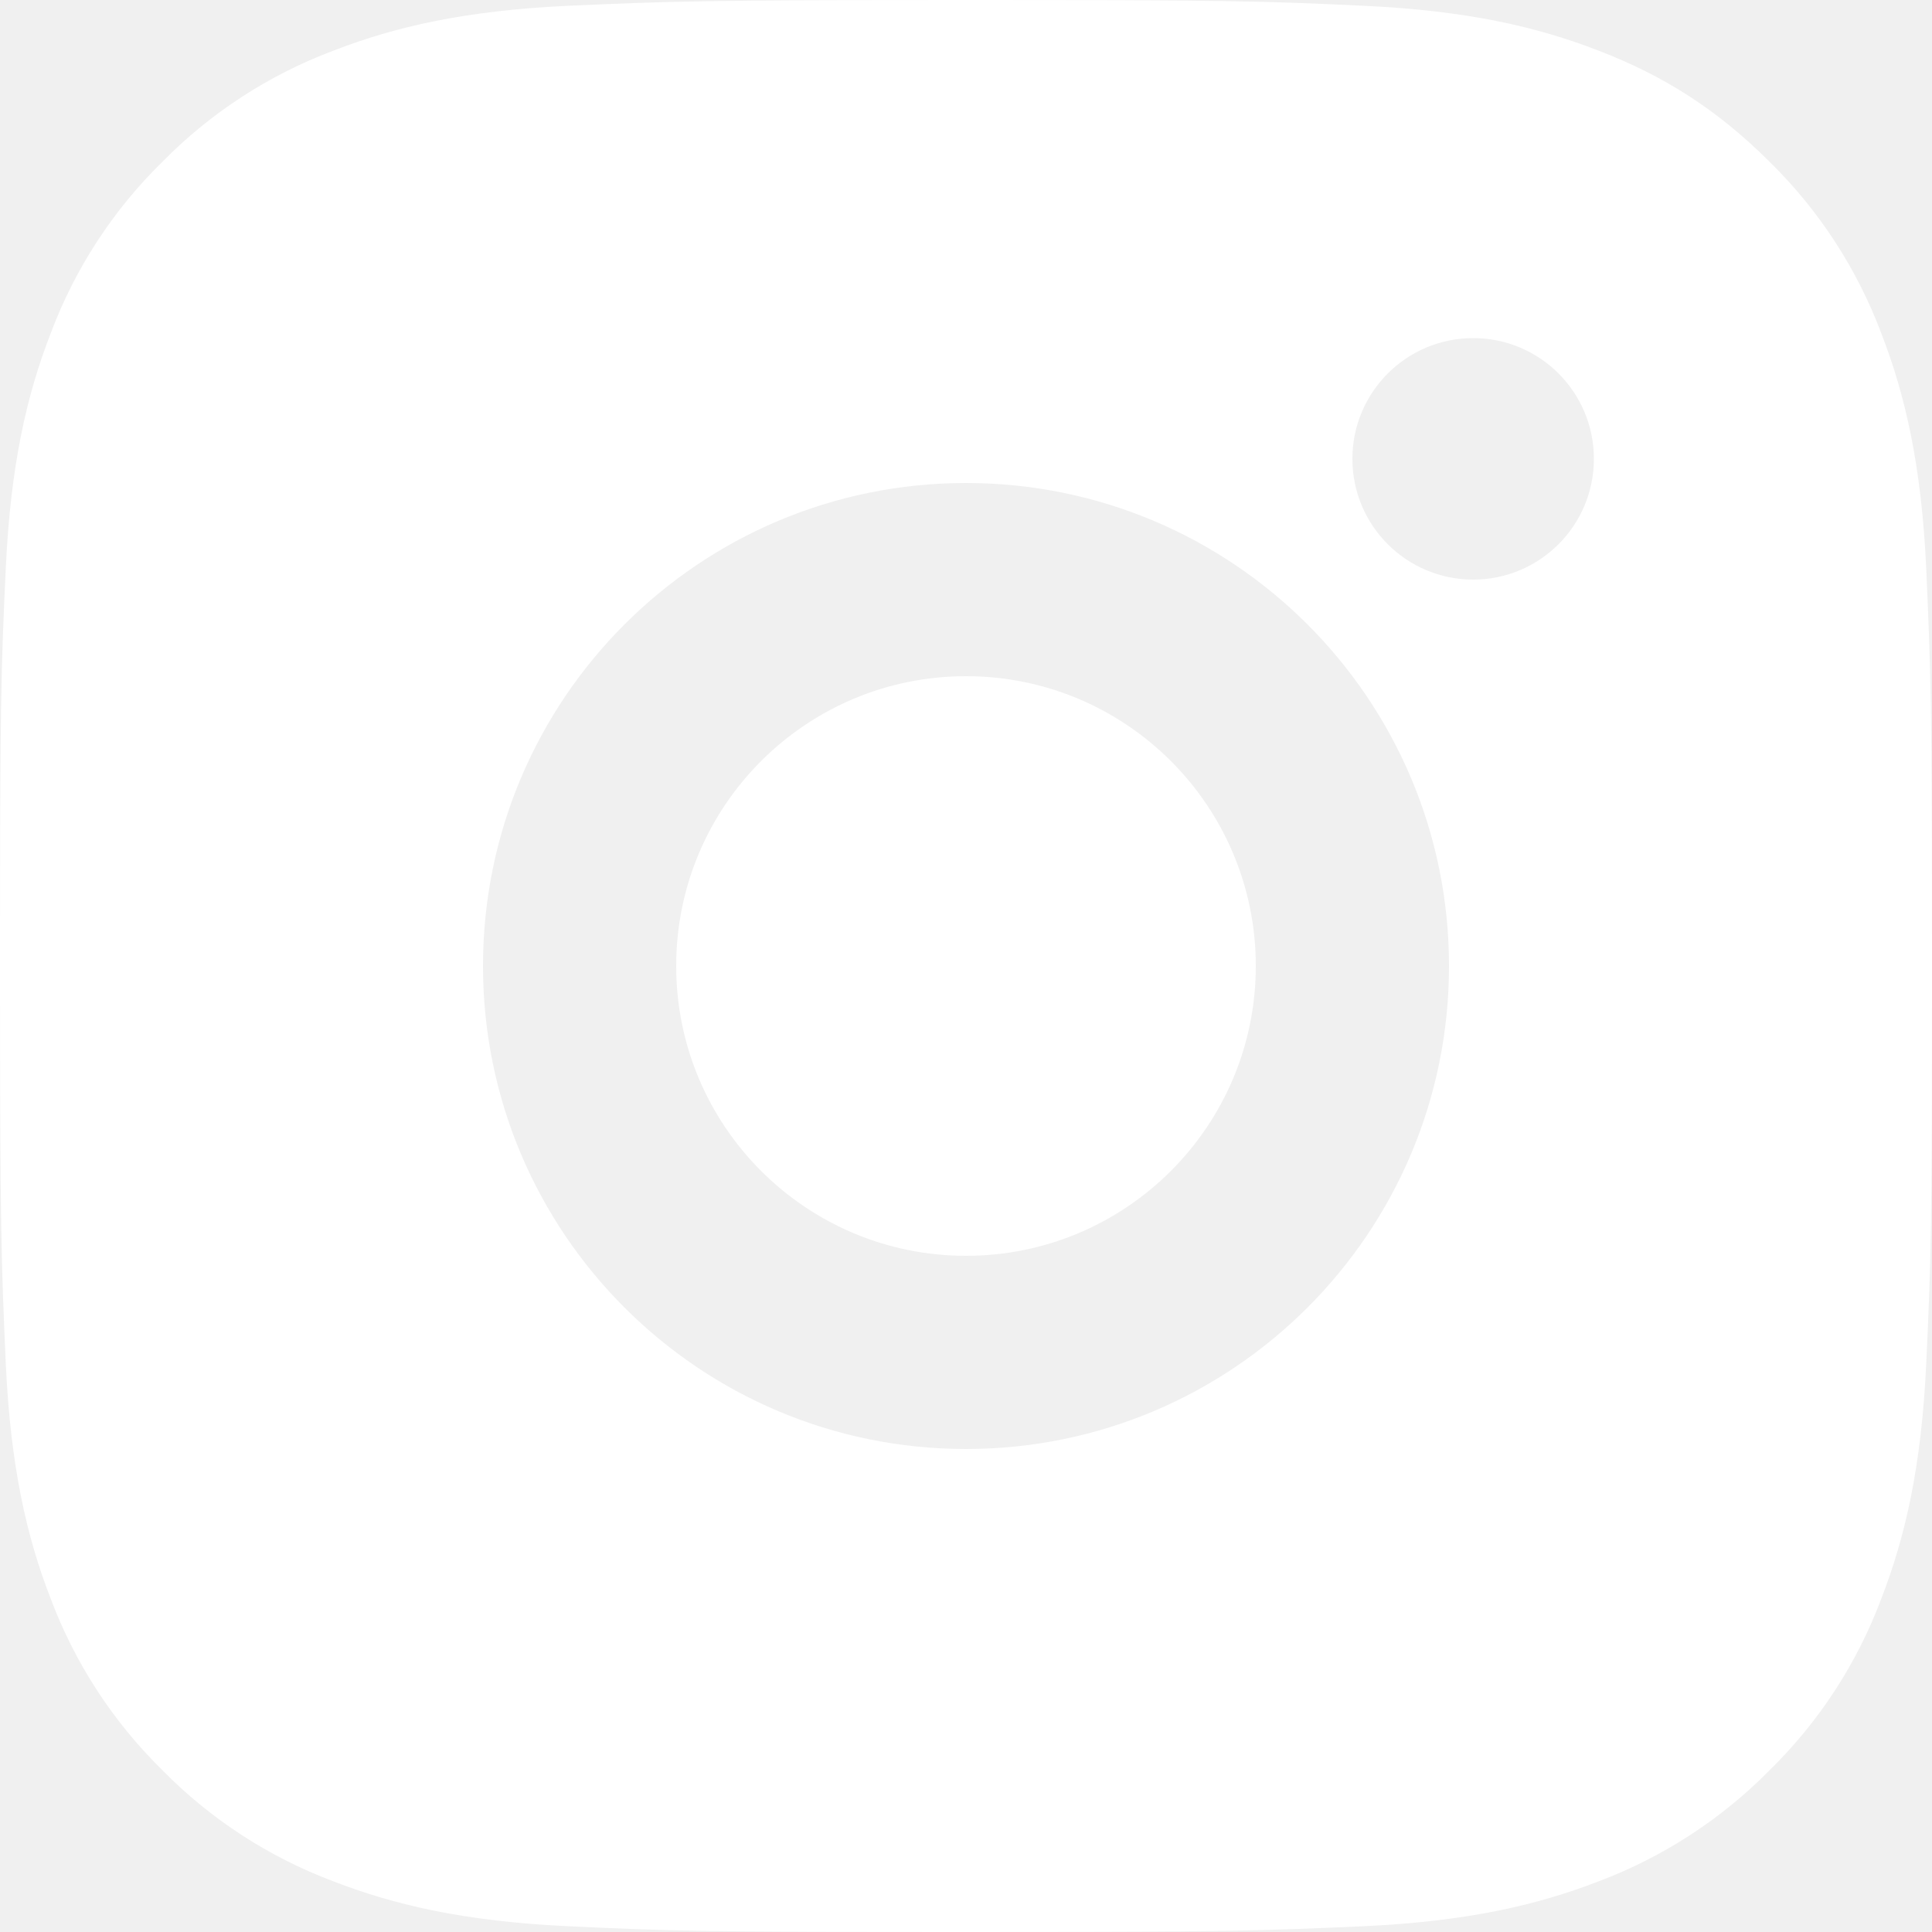
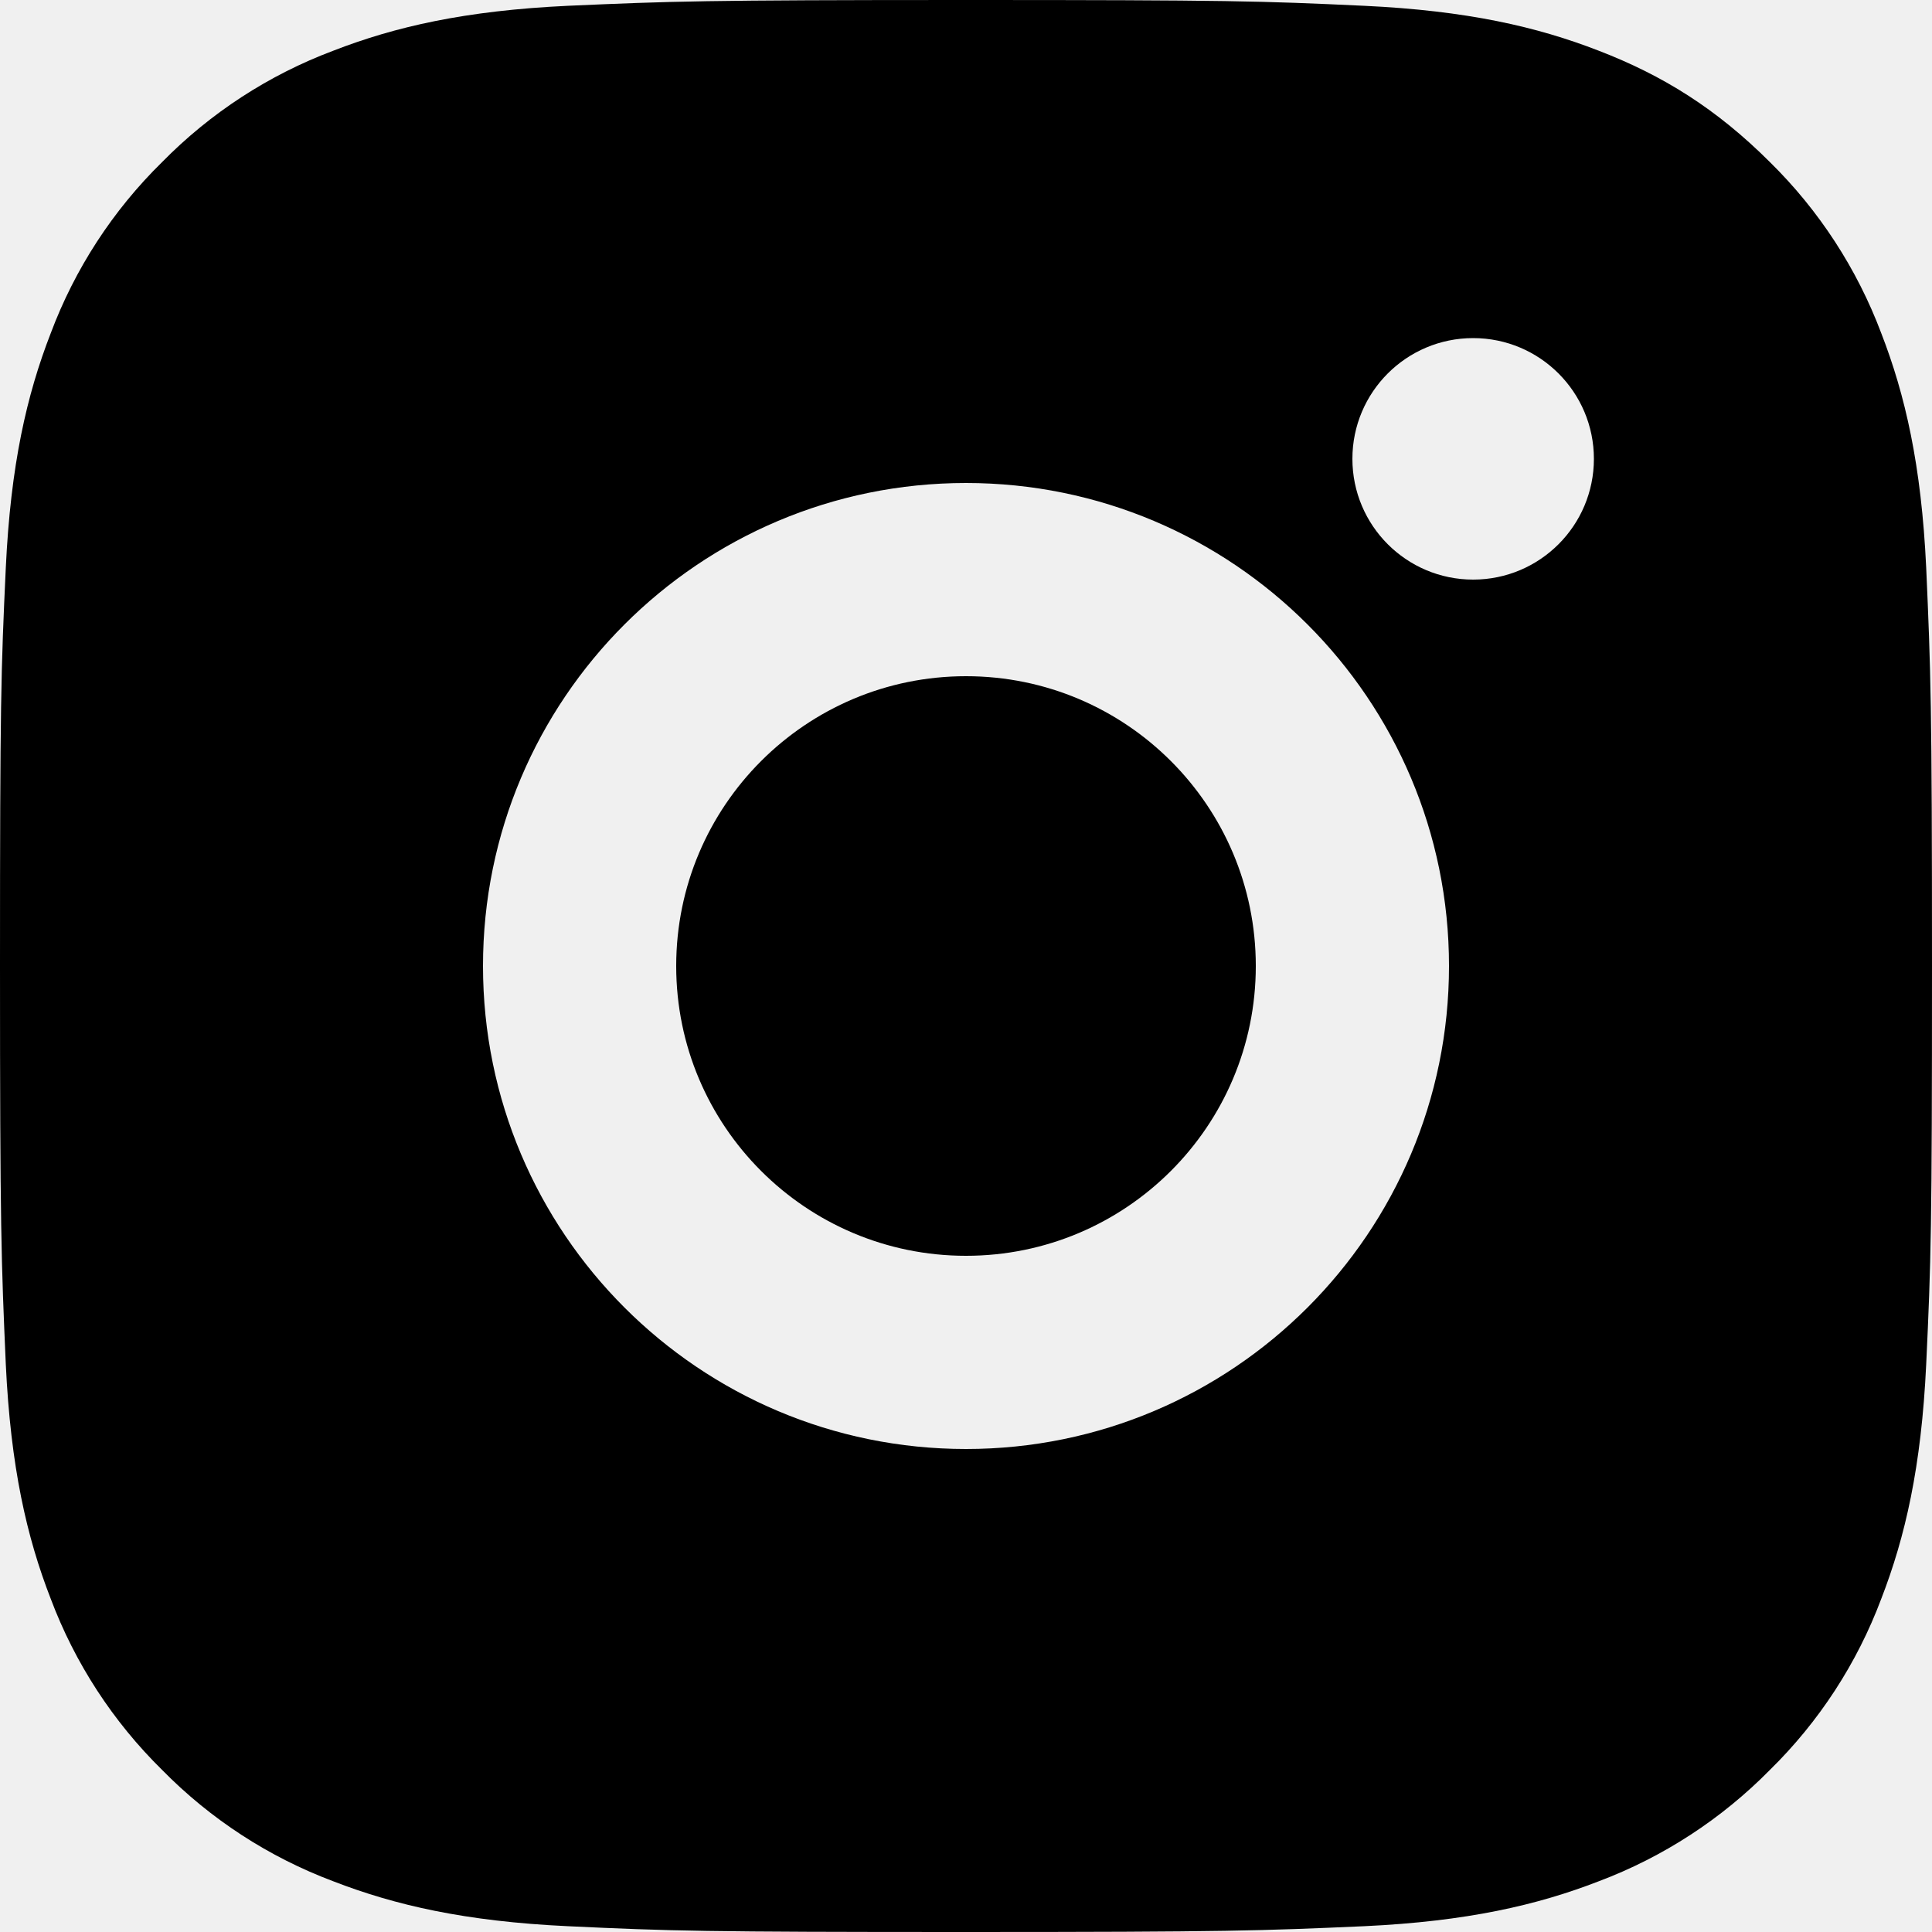
- <svg xmlns="http://www.w3.org/2000/svg" viewBox="0 0 20 20" fill="none">
-   <path d="M10 0c2.717 0 3.056.01 4.122.06 1.065.05 1.79.217 2.428.465.66.254 1.216.598 1.772 1.153.509.5.902 1.105 1.153 1.772.247.637.415 1.363.465 2.428.047 1.066.06 1.405.06 4.122 0 2.717-.01 3.056-.06 4.122-.05 1.065-.218 1.79-.465 2.428a4.883 4.883 0 01-1.153 1.772c-.5.508-1.105.902-1.772 1.153-.637.247-1.363.415-2.428.465-1.066.047-1.405.06-4.122.06-2.717 0-3.056-.01-4.122-.06-1.065-.05-1.79-.218-2.428-.465a4.89 4.89 0 01-1.772-1.153A4.904 4.904 0 01.525 16.55C.277 15.913.11 15.187.06 14.122.013 13.056 0 12.717 0 10c0-2.717.01-3.056.06-4.122.05-1.066.217-1.79.465-2.428a4.88 4.88 0 011.153-1.772A4.897 4.897 0 013.45.525C4.088.277 4.812.11 5.878.06 6.944.013 7.283 0 10 0zm0 5a5 5 0 100 10 5 5 0 000-10zm6.5-.25a1.25 1.25 0 10-2.5 0 1.25 1.25 0 002.5 0zM10 7a3 3 0 110 6 3 3 0 010-6z" fill="#fff" />
+ <svg xmlns="http://www.w3.org/2000/svg" viewBox="0 0 20 20">
+   <path d="M10 0c2.717 0 3.056.01 4.122.06 1.065.05 1.79.217 2.428.465.66.254 1.216.598 1.772 1.153.509.5.902 1.105 1.153 1.772.247.637.415 1.363.465 2.428.047 1.066.06 1.405.06 4.122 0 2.717-.01 3.056-.06 4.122-.05 1.065-.218 1.79-.465 2.428a4.883 4.883 0 01-1.153 1.772c-.5.508-1.105.902-1.772 1.153-.637.247-1.363.415-2.428.465-1.066.047-1.405.06-4.122.06-2.717 0-3.056-.01-4.122-.06-1.065-.05-1.79-.218-2.428-.465a4.89 4.89 0 01-1.772-1.153A4.904 4.904 0 01.525 16.55C.277 15.913.11 15.187.06 14.122.013 13.056 0 12.717 0 10c0-2.717.01-3.056.06-4.122.05-1.066.217-1.79.465-2.428a4.88 4.88 0 011.153-1.772A4.897 4.897 0 013.45.525C4.088.277 4.812.11 5.878.06 6.944.013 7.283 0 10 0zm0 5a5 5 0 100 10 5 5 0 000-10zm6.5-.25a1.25 1.25 0 10-2.5 0 1.25 1.25 0 002.5 0zM10 7a3 3 0 110 6 3 3 0 010-6z" />
</svg>
